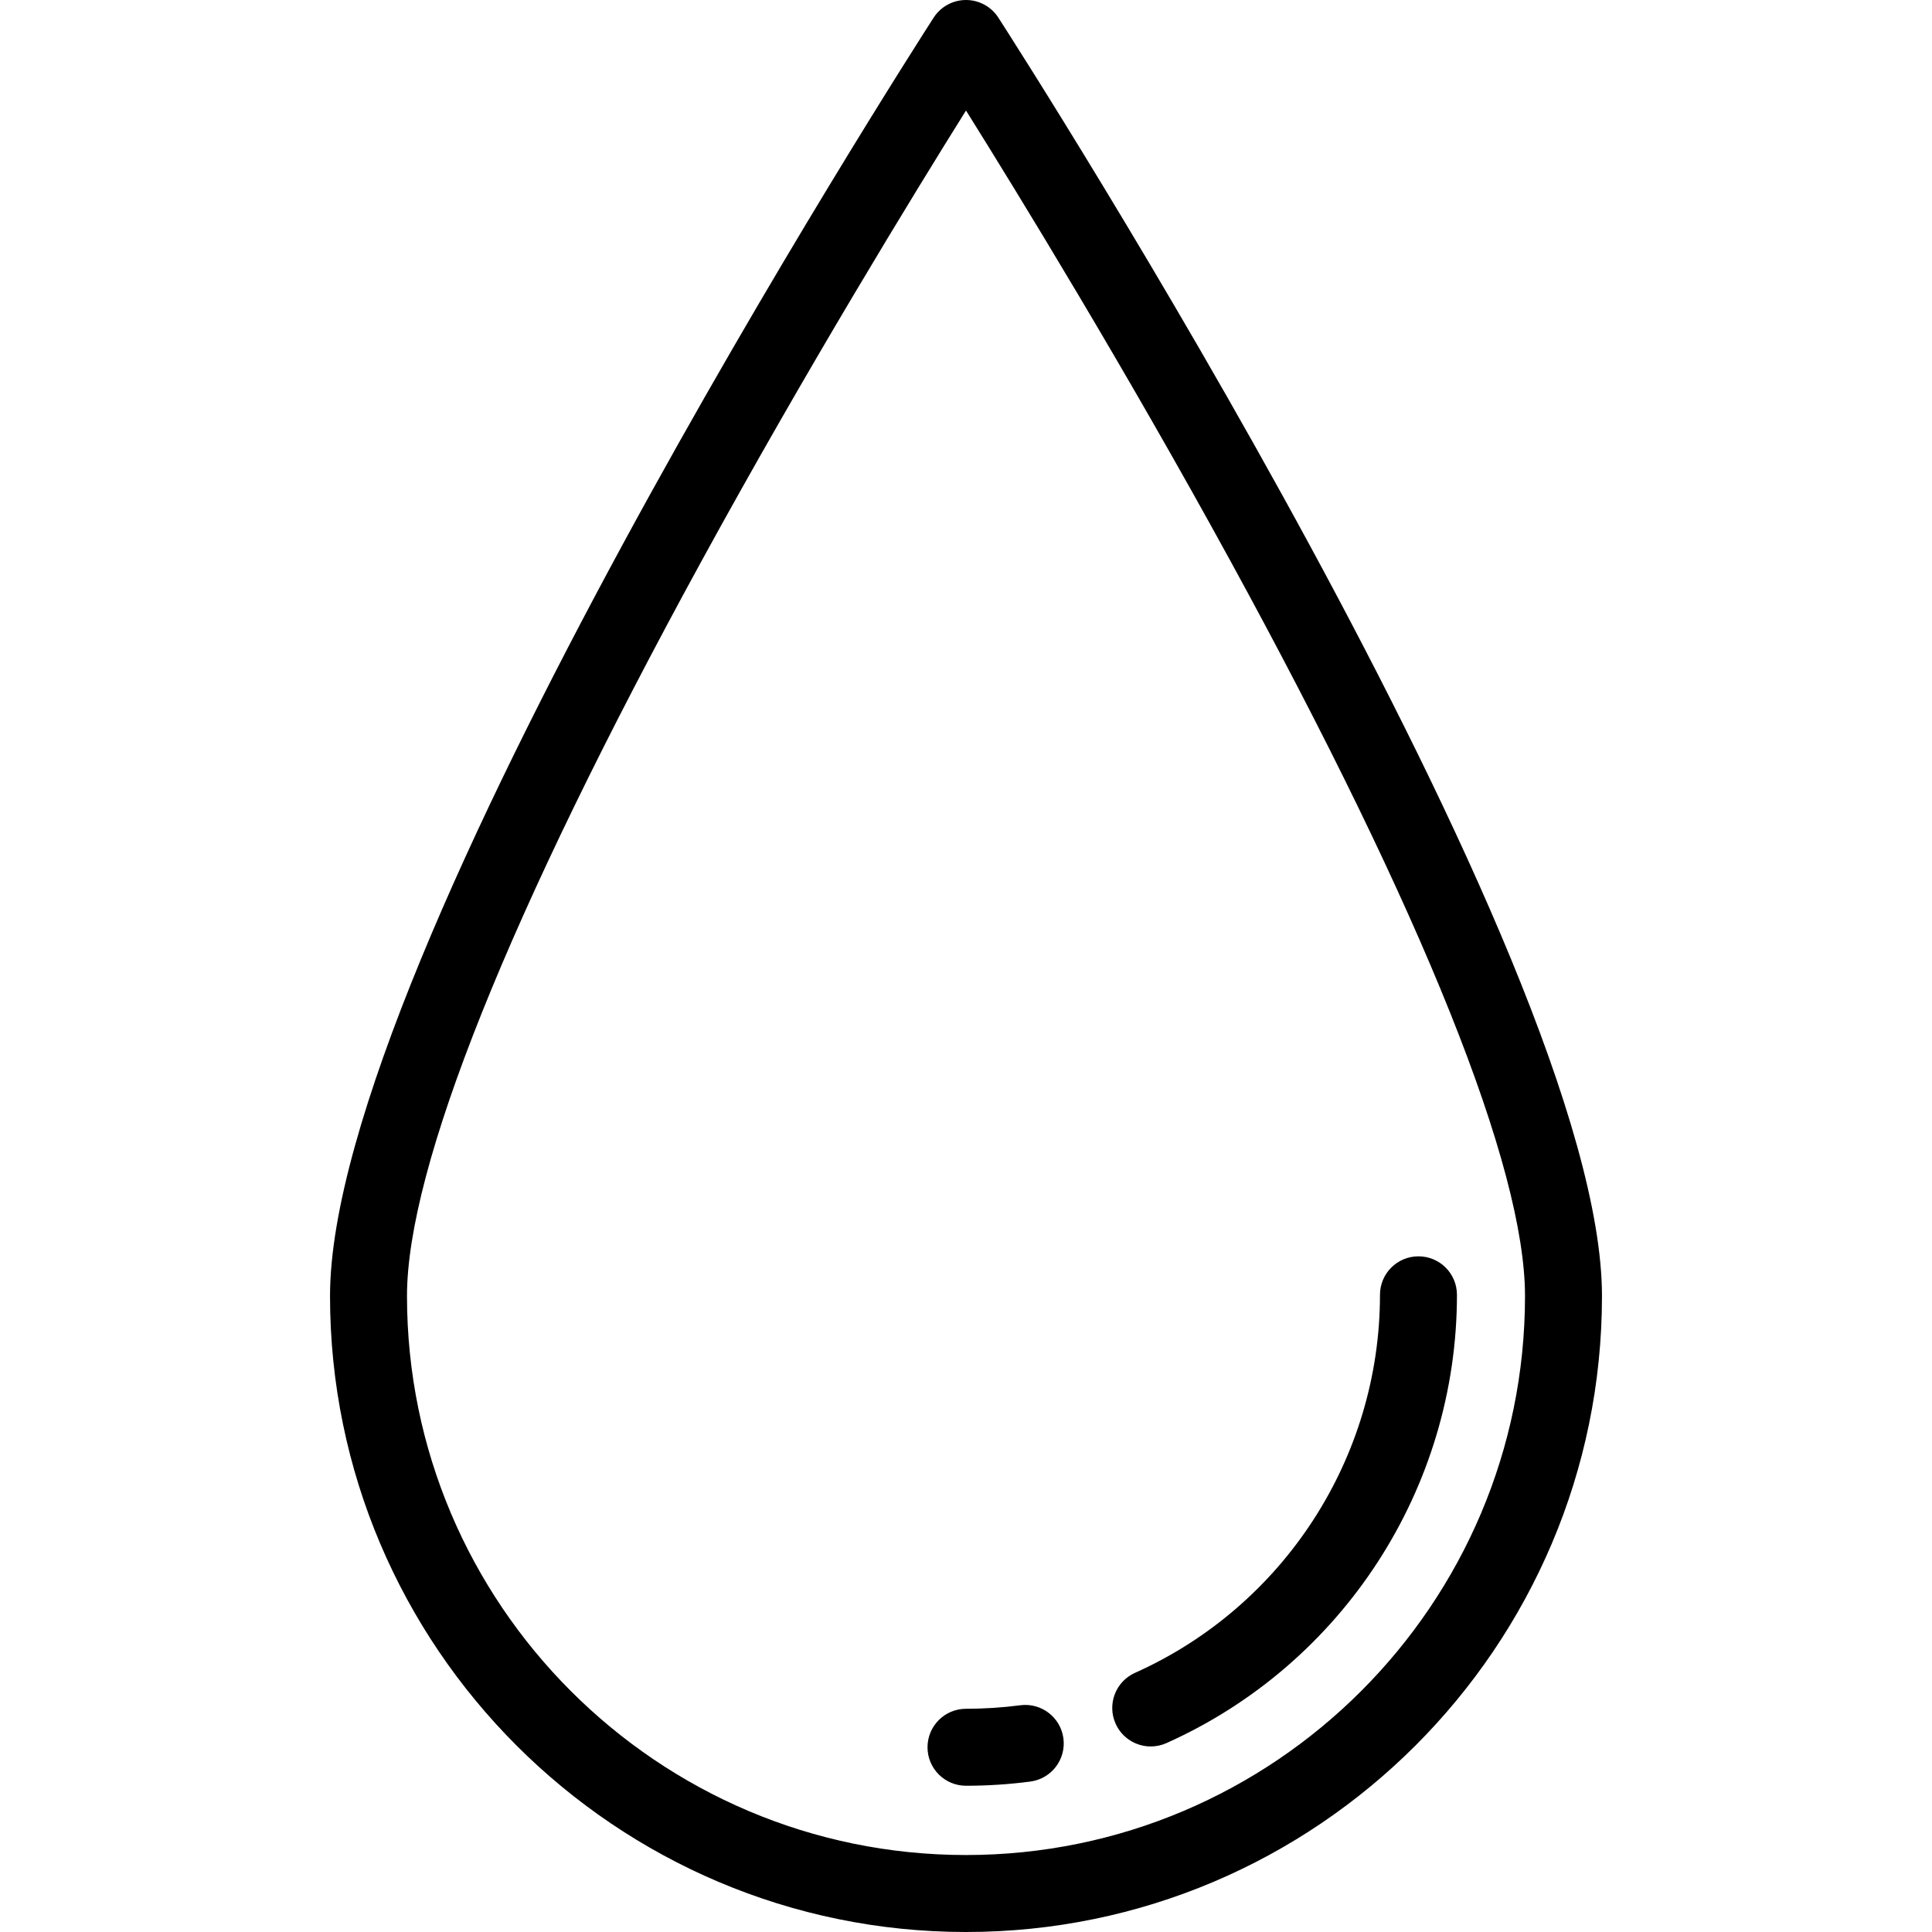
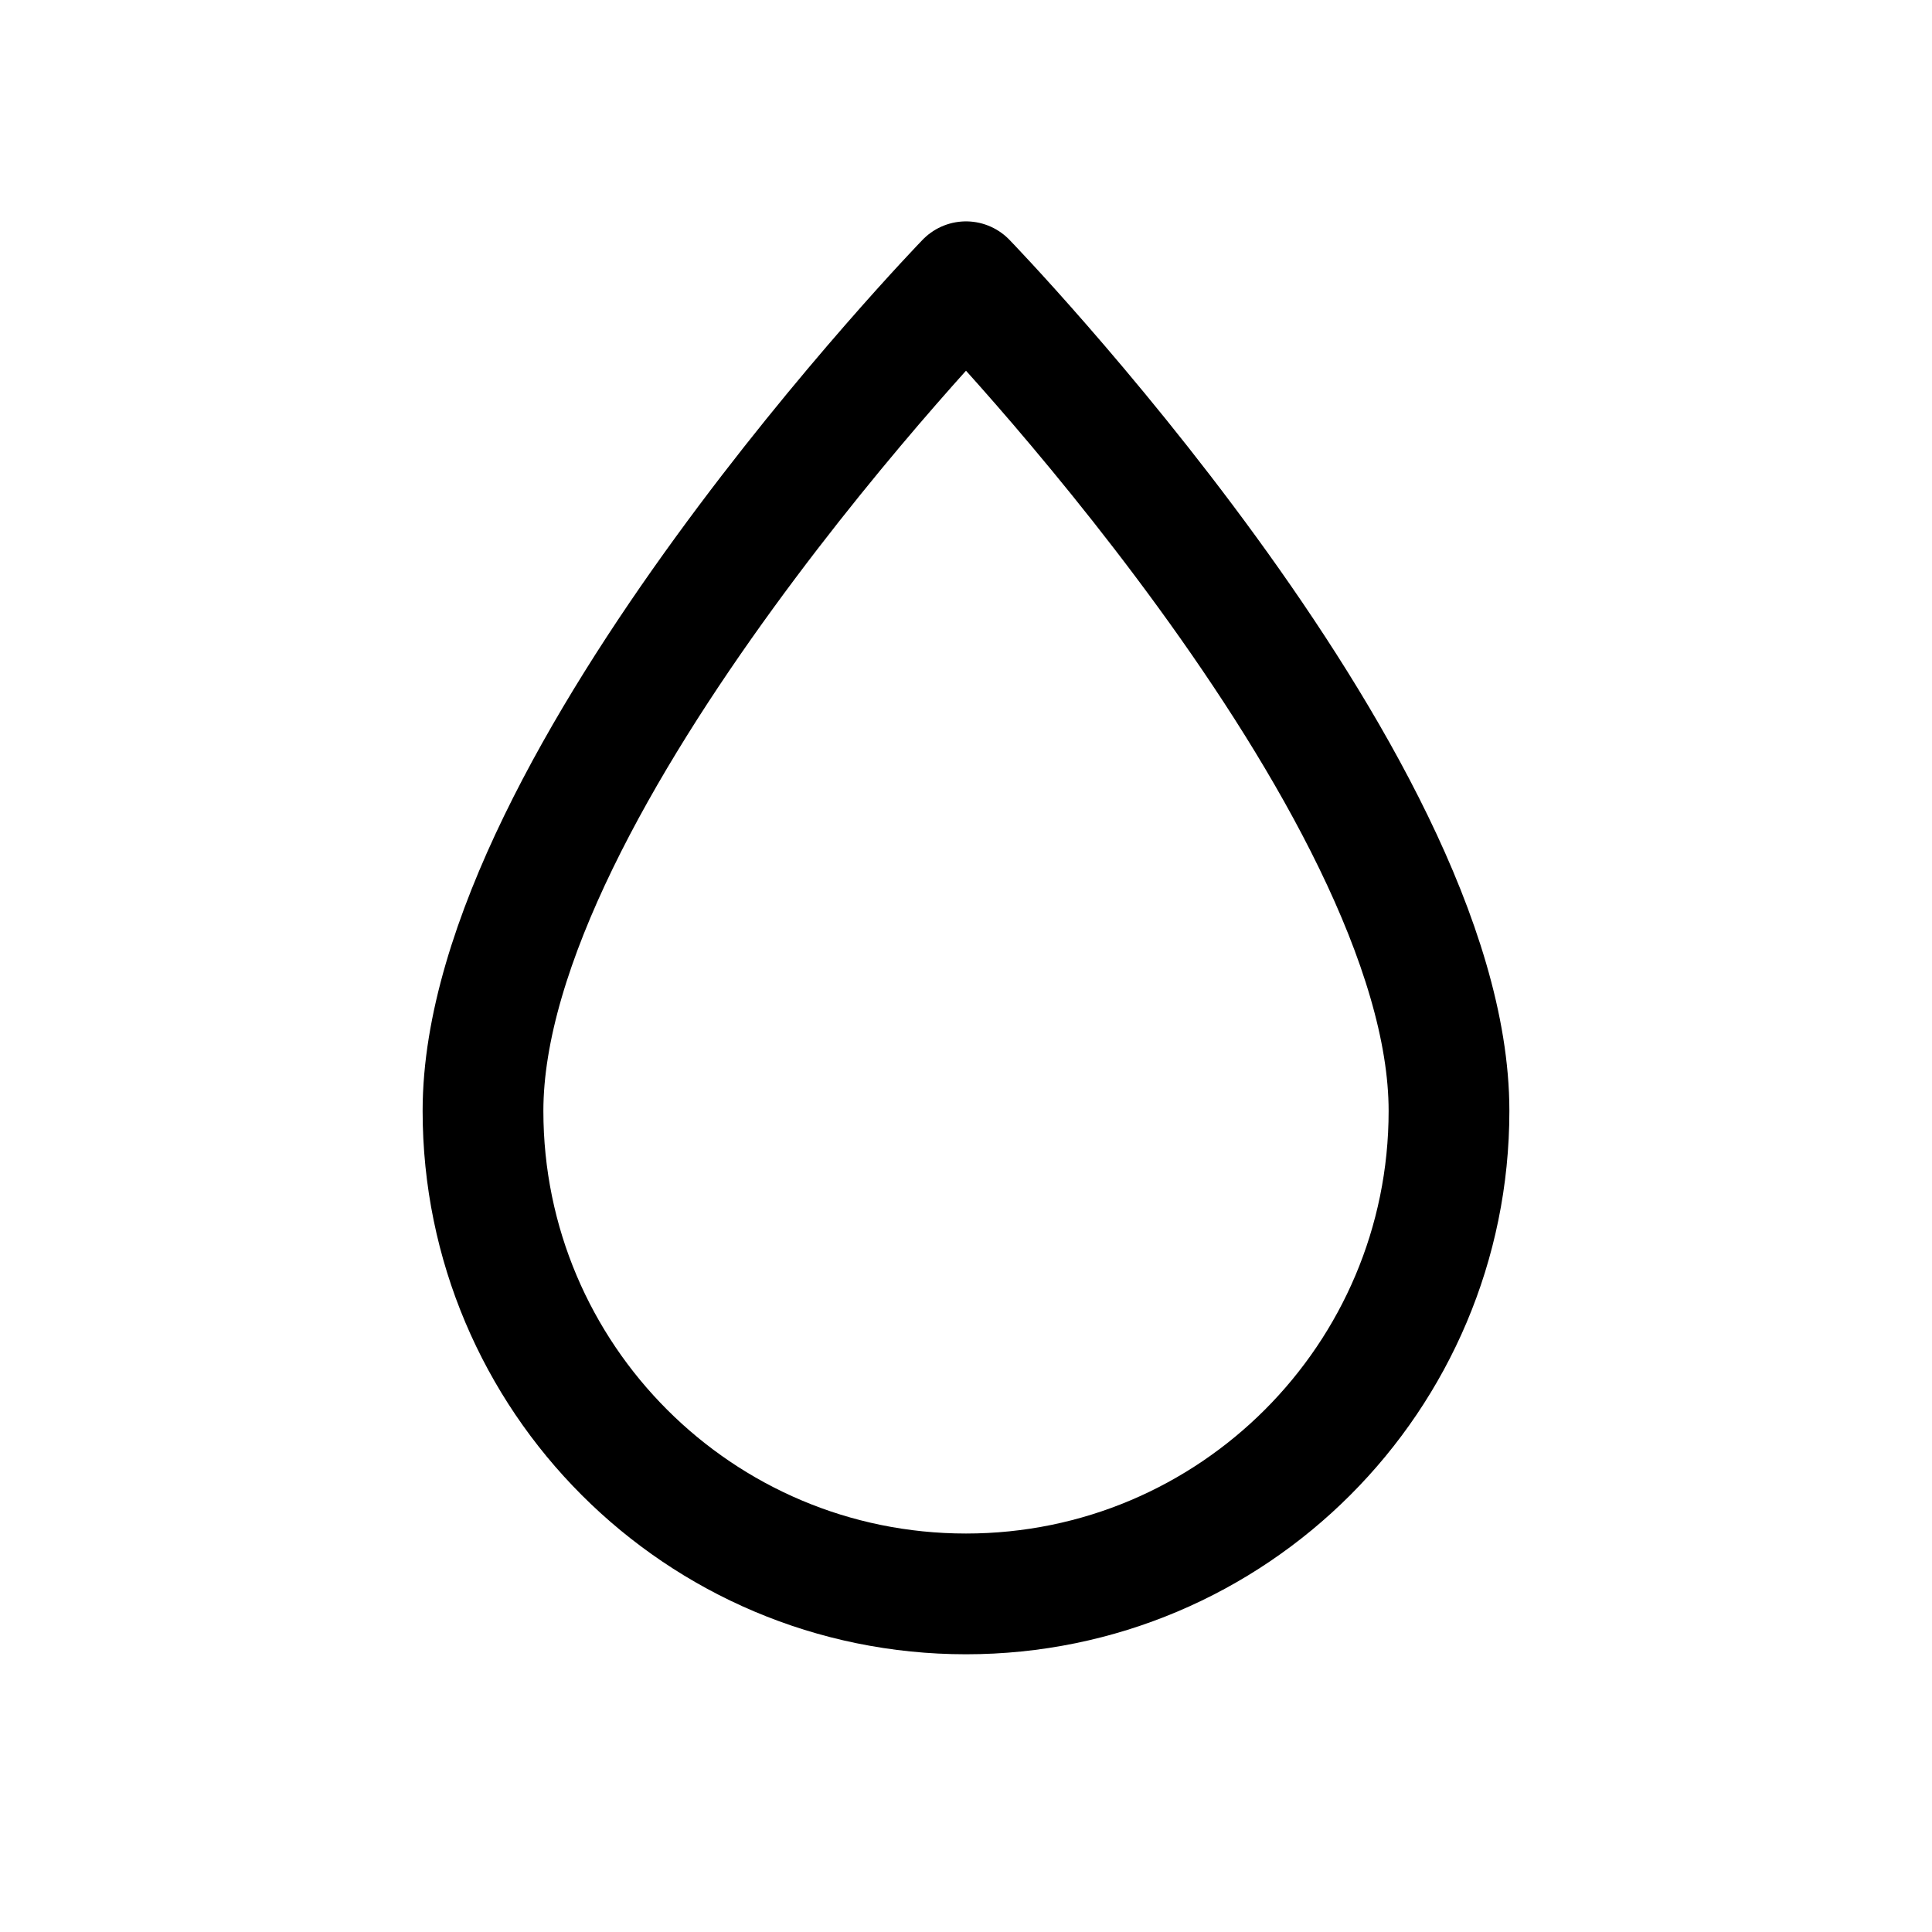
- <svg xmlns="http://www.w3.org/2000/svg" version="1.1" id="Layer_1" x="0px" y="0px" viewBox="0 0 512 512" style="enable-background:new 0 0 512 512;" xml:space="preserve">
-   <g>
-     <g>
-       <path d="M264.574,4.675C262.697,1.761,259.467,0,256,0c-3.467,0-6.697,1.761-8.574,4.675    c-6.532,10.14-159.966,249.362-159.966,338.784C87.459,436.393,163.066,512,256,512s168.541-75.607,168.541-168.541    C424.541,254.037,271.106,14.815,264.574,4.675z M256,491.602c-81.686,0-148.142-66.456-148.142-148.143    c0-34.037,26.926-101.269,77.865-194.427C213.83,97.626,242.219,51.324,256,29.29c13.77,22.016,42.123,68.259,70.223,119.64    c50.976,93.212,77.92,160.478,77.92,194.529C404.142,425.146,337.686,491.602,256,491.602z" />
-     </g>
-   </g>
-   <g>
-     <g>
-       <path d="M375.907,332.939c-5.633,0-10.199,4.566-10.199,10.199c0,43.197-25.482,82.521-64.919,100.181    c-5.141,2.301-7.442,8.335-5.14,13.476c1.695,3.788,5.416,6.034,9.314,6.034c1.393,0,2.809-0.287,4.163-0.893    c46.764-20.941,76.981-67.572,76.981-118.797C386.106,337.505,381.54,332.939,375.907,332.939z" />
-     </g>
-   </g>
-   <g>
-     <g>
-       <path d="M281.818,460.702c-0.729-5.586-5.85-9.519-11.435-8.791c-4.736,0.619-9.574,0.933-14.383,0.933    c-5.633,0-10.199,4.566-10.199,10.199c0,5.633,4.566,10.199,10.199,10.199c5.69,0,11.419-0.372,17.028-1.106    C278.613,471.407,282.548,466.287,281.818,460.702z" />
-     </g>
-   </g>
+ <svg xmlns="http://www.w3.org/2000/svg" viewBox="0 0 24 24" width="24" height="24" fill="none" stroke="#000" stroke-width="1.5" stroke-linecap="round" stroke-linejoin="round">
+   <path d="M12 3.5s6 6.2 6 10.3a6 6 0 0 1-12 0C6 9.7 12 3.5 12 3.5z" />
</svg>
